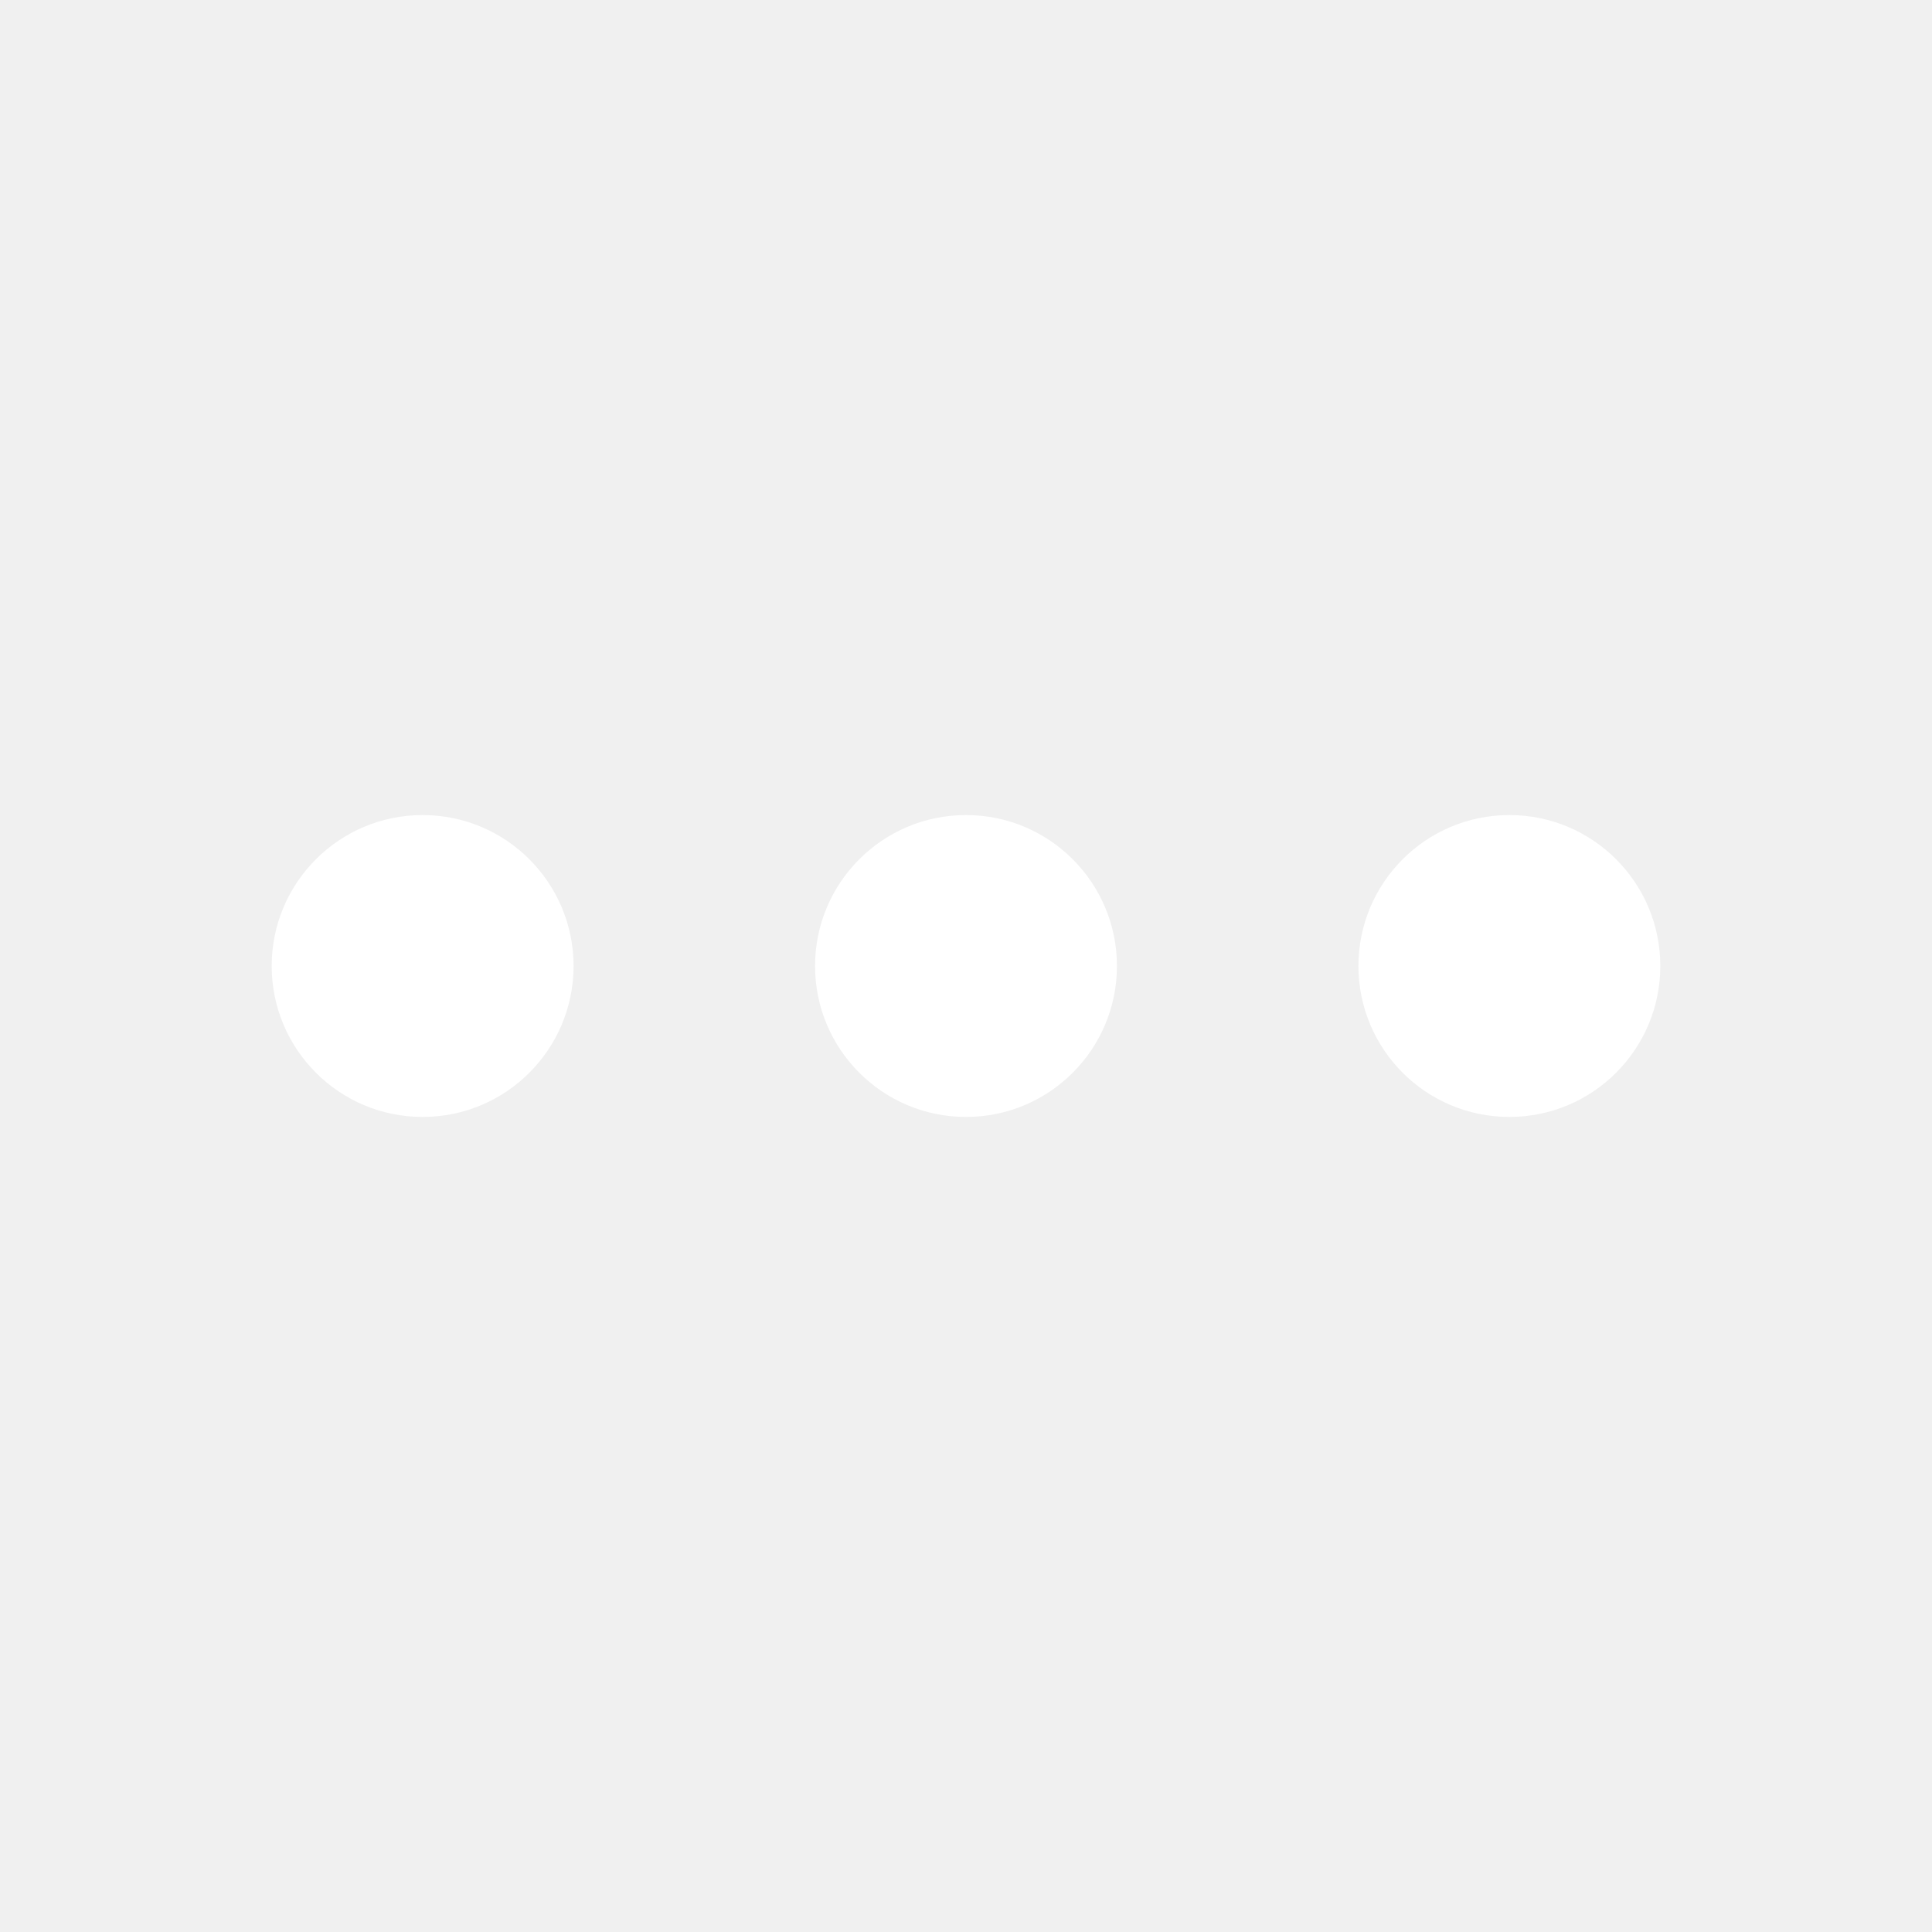
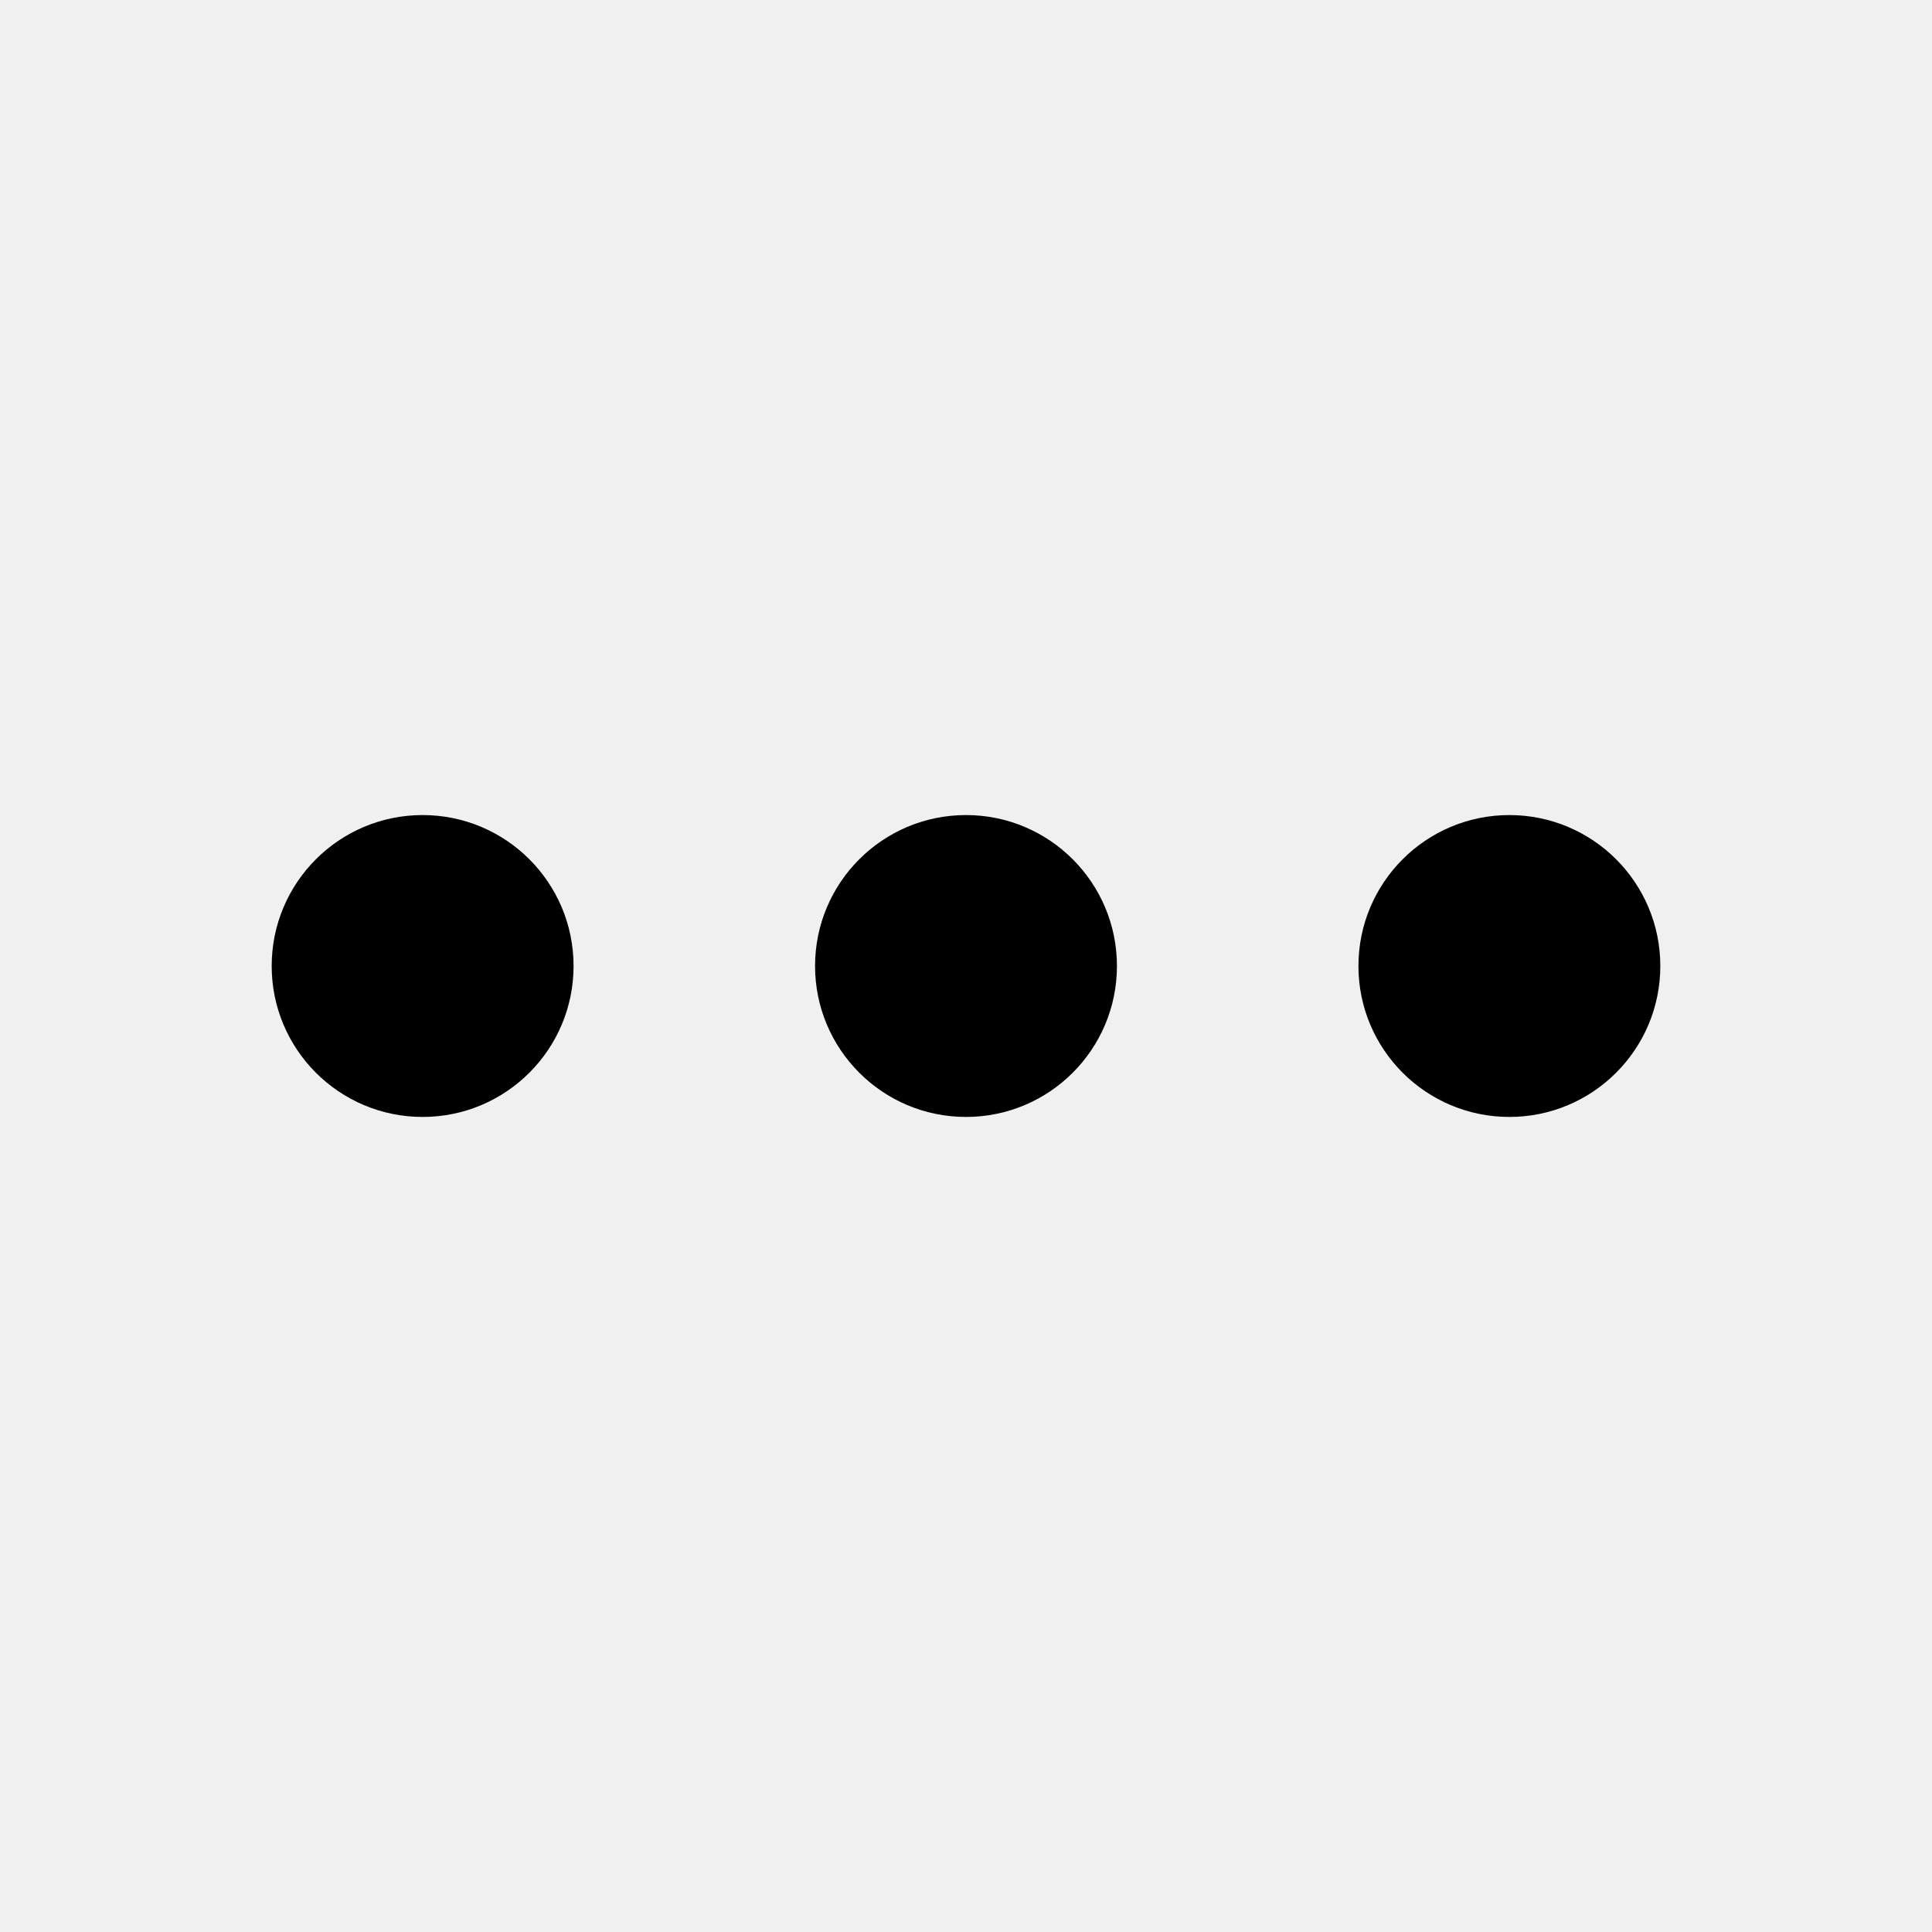
<svg xmlns="http://www.w3.org/2000/svg" t="1635143207259" class="icon" viewBox="0 0 1024 1024" version="1.1" p-id="2418" width="128" height="128">
  <defs>
    <style type="text/css" />
  </defs>
-   <path d="M224 512m-80 0a80 80 0 1 0 160 0 80 80 0 1 0-160 0Z" p-id="2419" fill="#fff" />
-   <path d="M512 512m-80 0a80 80 0 1 0 160 0 80 80 0 1 0-160 0Z" p-id="2420" fill="#fff" />
-   <path d="M800 512m-80 0a80 80 0 1 0 160 0 80 80 0 1 0-160 0Z" p-id="2421" fill="#fff" />
+   <path d="M224 512m-80 0a80 80 0 1 0 160 0 80 80 0 1 0-160 0Z" p-id="2419" fill="#000" />
+   <path d="M512 512m-80 0a80 80 0 1 0 160 0 80 80 0 1 0-160 0Z" p-id="2420" fill="#000" />
+   <path d="M800 512m-80 0a80 80 0 1 0 160 0 80 80 0 1 0-160 0Z" p-id="2421" fill="#000" />
</svg>
